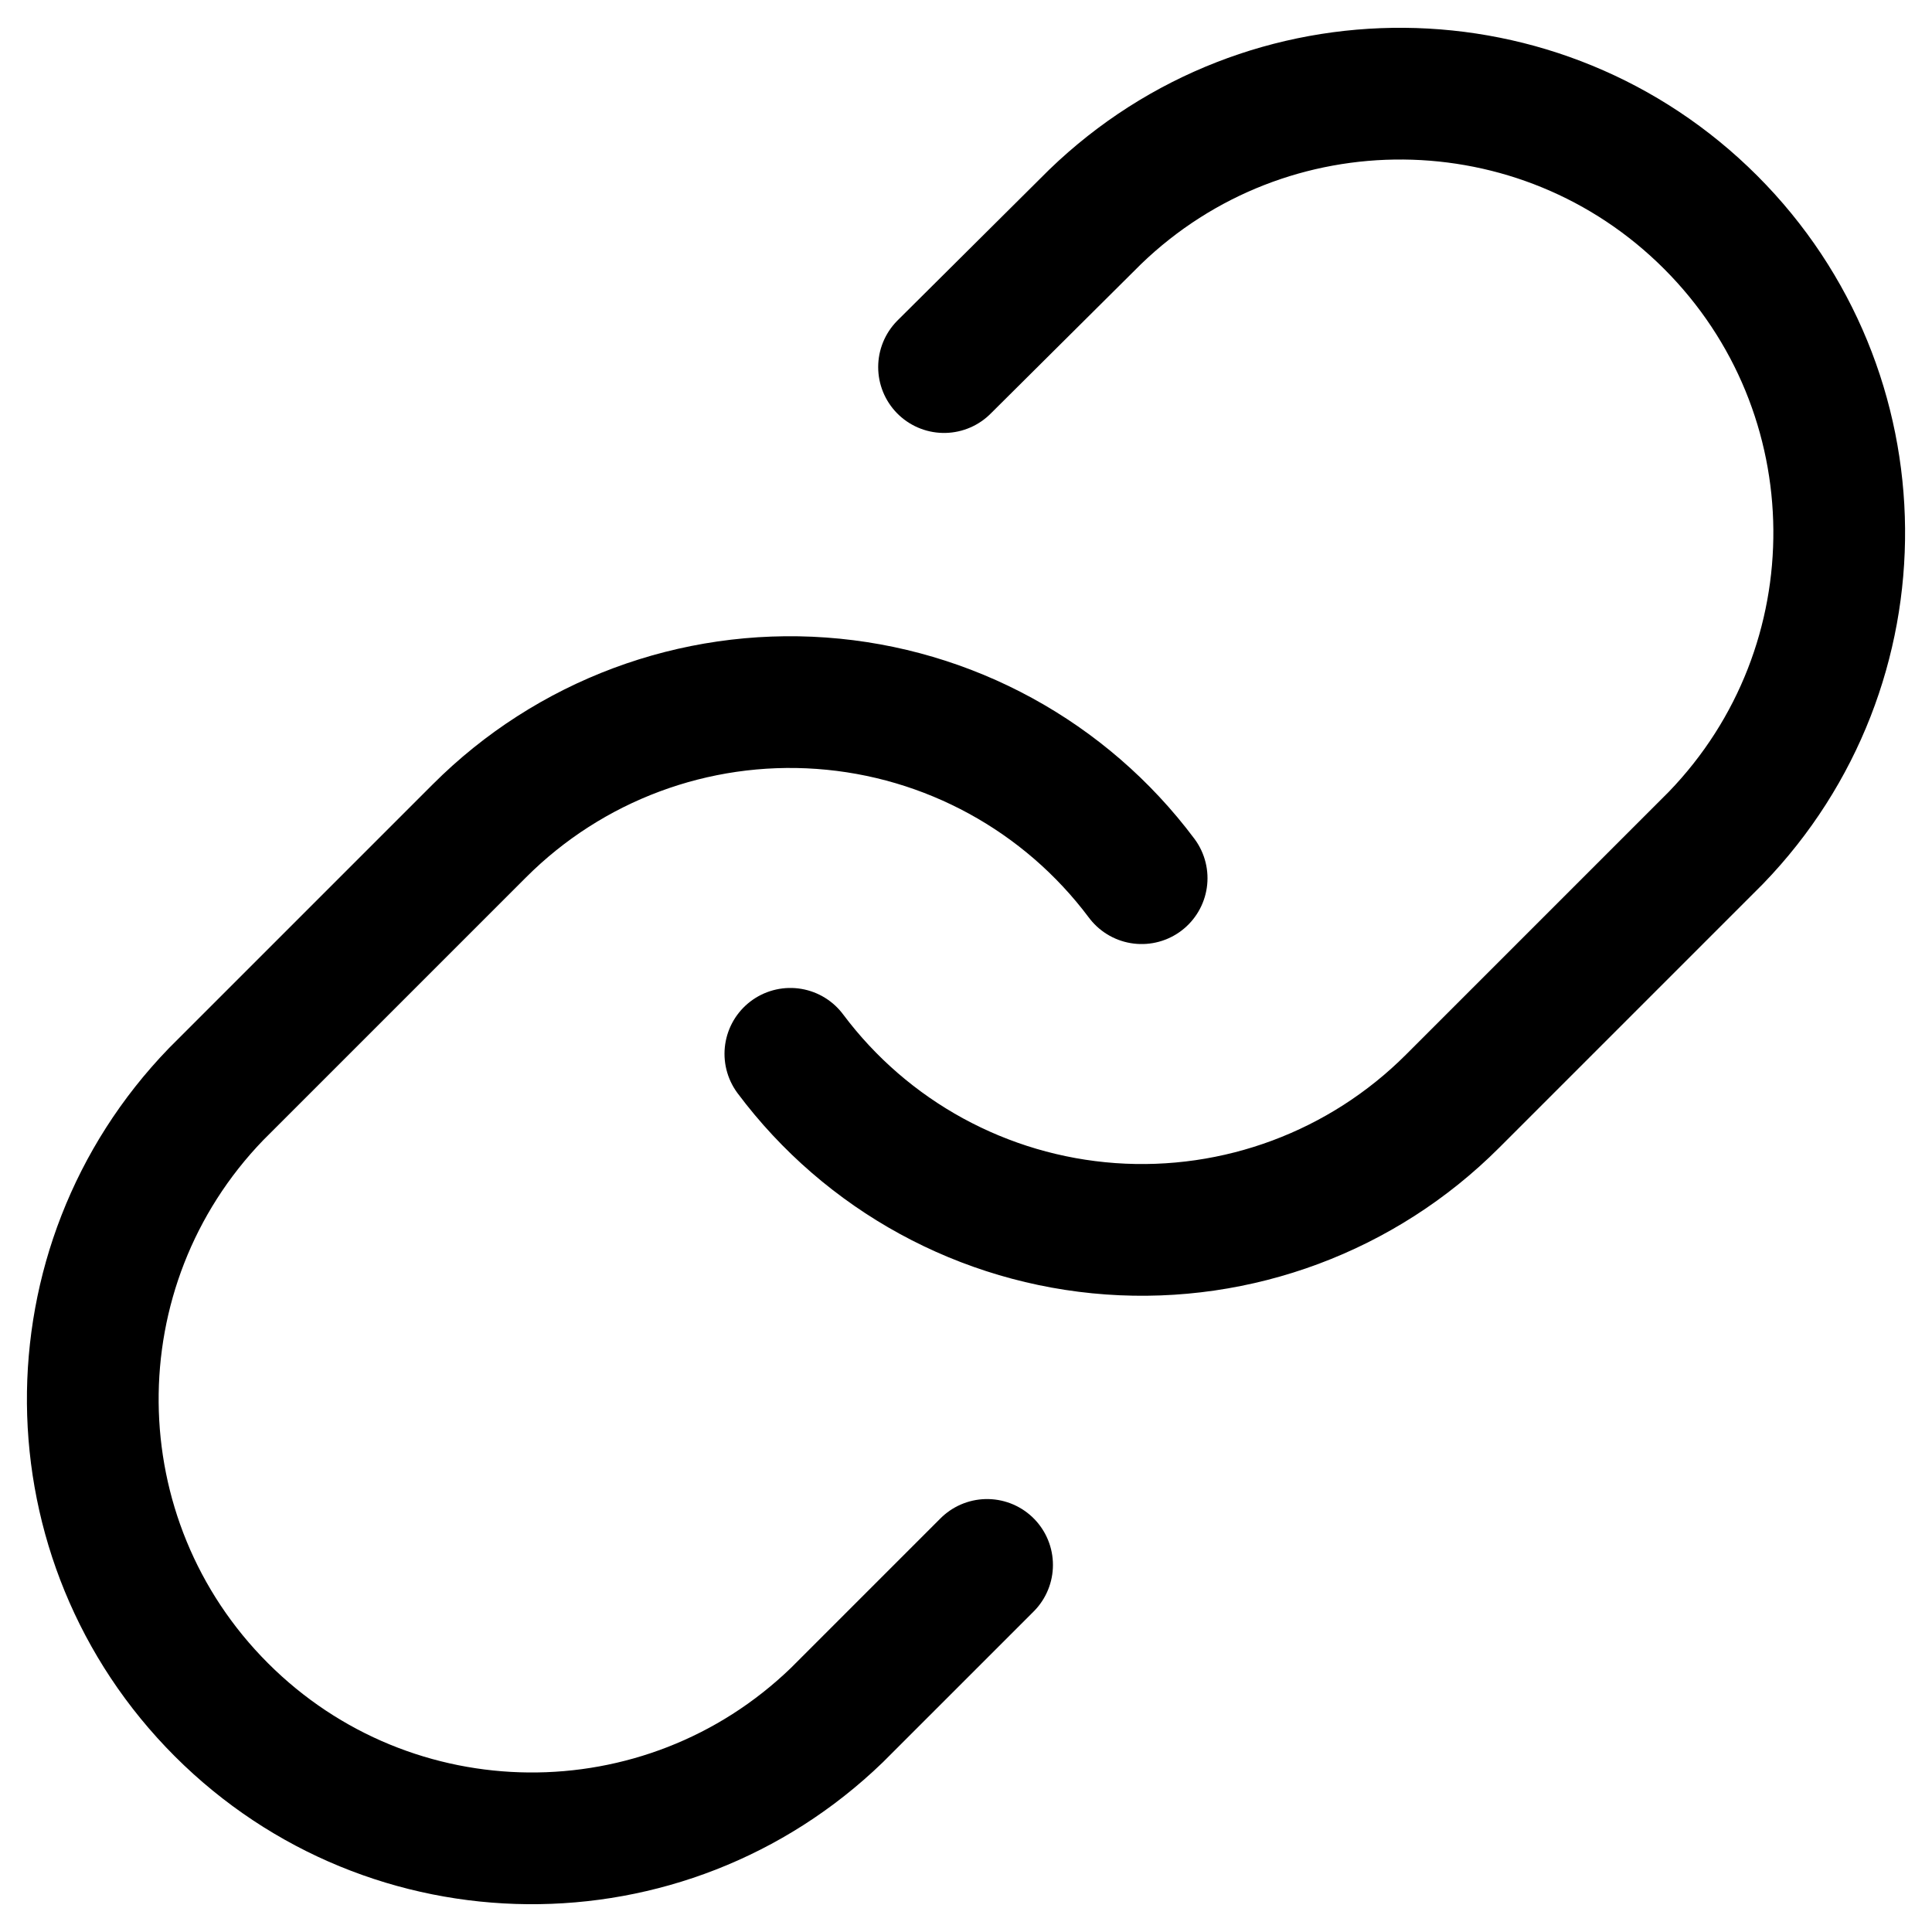
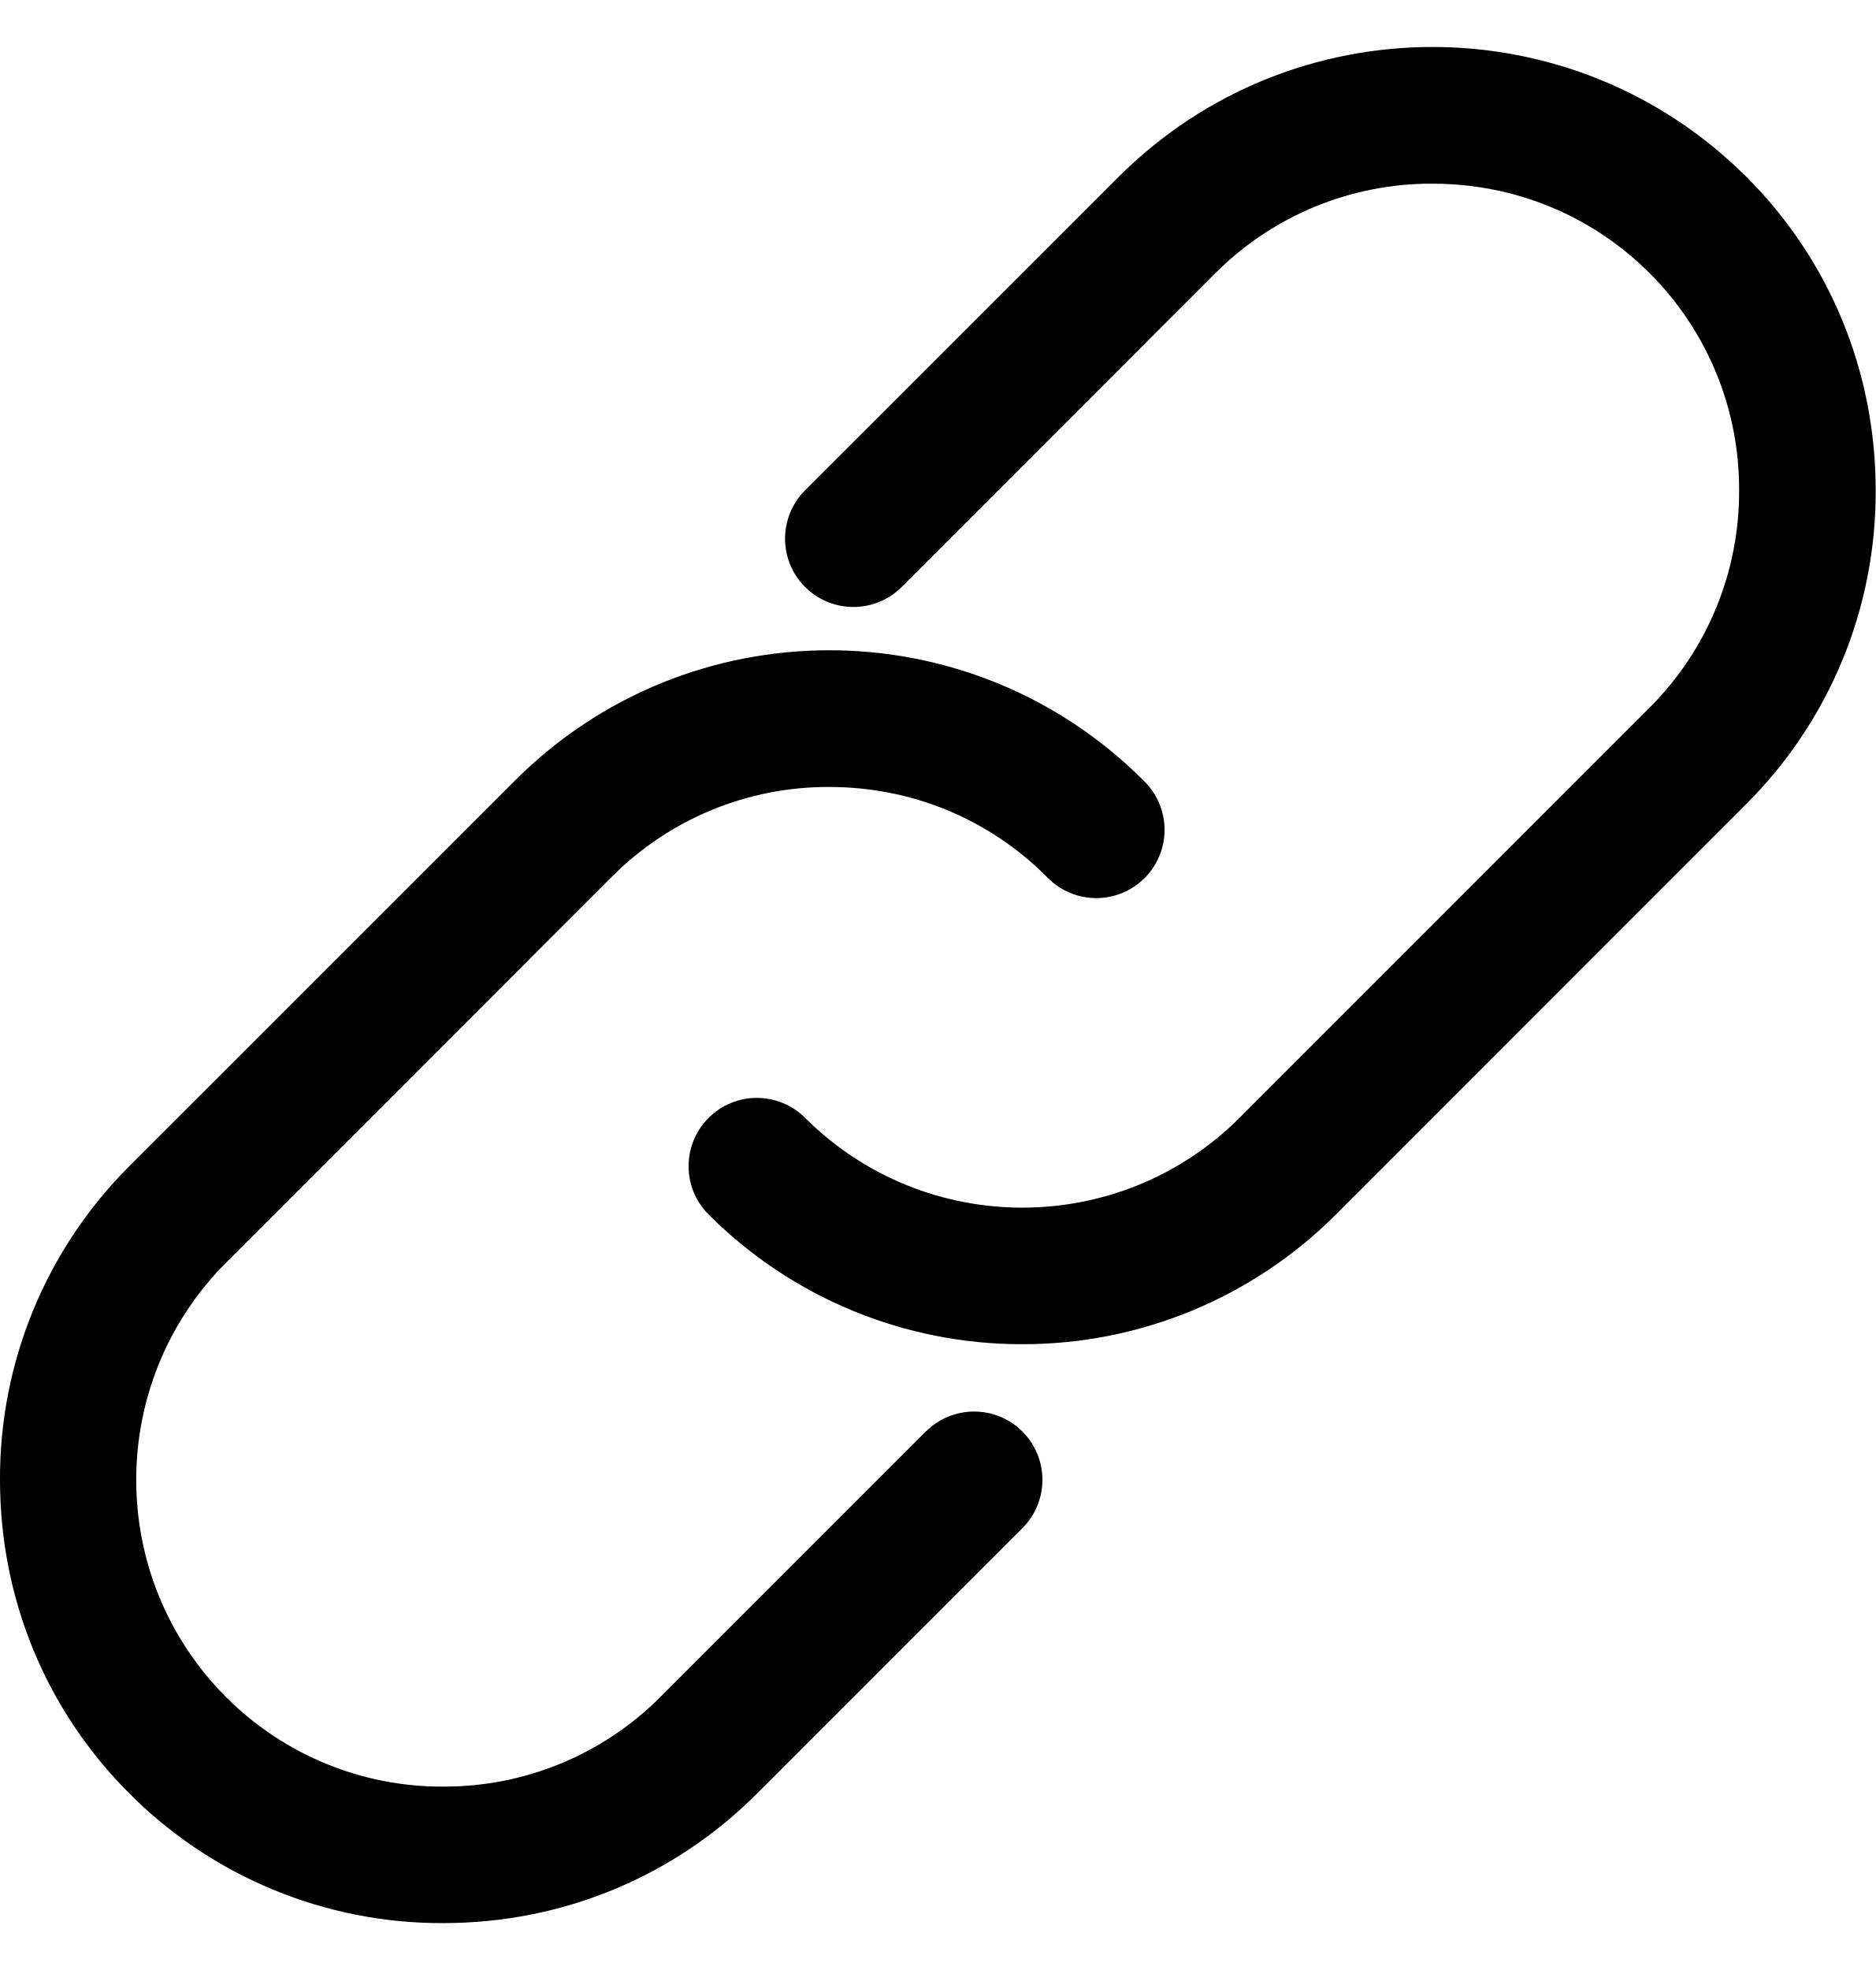
- <svg xmlns="http://www.w3.org/2000/svg" width="22" height="22" fill="none" viewBox="0 0 22 22">
-   <path stroke="currentColor" stroke-linecap="round" stroke-linejoin="round" stroke-width="1.5" d="M9 12a5 5 0 0 0 7.54.54l3-3a5 5 0 0 0-7.07-7.07l-1.72 1.71M13 10a5 5 0 0 0-7.54-.54l-3 3a5 5 0 0 0 7.07 7.07l1.71-1.71" />
+ <svg xmlns="http://www.w3.org/2000/svg" width="20" height="21" fill="currentColor" viewBox="0 0 20 21">
+   <path d="M18.616 1.883a4.736 4.736 0 0 0-6.688 0L8.583 5.227a.728.728 0 1 0 1.03 1.03l3.344-3.345a3.251 3.251 0 0 1 2.315-.954c.878 0 1.7.34 2.315.954a3.25 3.25 0 0 1 .954 2.316 3.25 3.25 0 0 1-.954 2.315l-4.373 4.374a3.28 3.28 0 0 1-4.63 0 .727.727 0 1 0-1.03 1.029 4.715 4.715 0 0 0 3.345 1.383 4.715 4.715 0 0 0 3.344-1.383l4.373-4.374a4.695 4.695 0 0 0 1.381-3.344c0-1.267-.49-2.455-1.38-3.345Z" />
+   <path d="m9.87 15.26-2.83 2.83a3.252 3.252 0 0 1-2.315.955 3.251 3.251 0 0 1-2.315-.954 3.278 3.278 0 0 1 0-4.631l4.116-4.117a3.252 3.252 0 0 1 2.315-.954c.878 0 1.7.34 2.315.954a.728.728 0 1 0 1.03-1.028 4.736 4.736 0 0 0-6.69 0L1.38 12.43A4.697 4.697 0 0 0 0 15.776c0 1.266.49 2.454 1.38 3.343A4.696 4.696 0 0 0 4.726 20.5c1.266 0 2.454-.49 3.344-1.38l2.83-2.83a.727.727 0 0 0-1.029-1.03Z" />
</svg>
